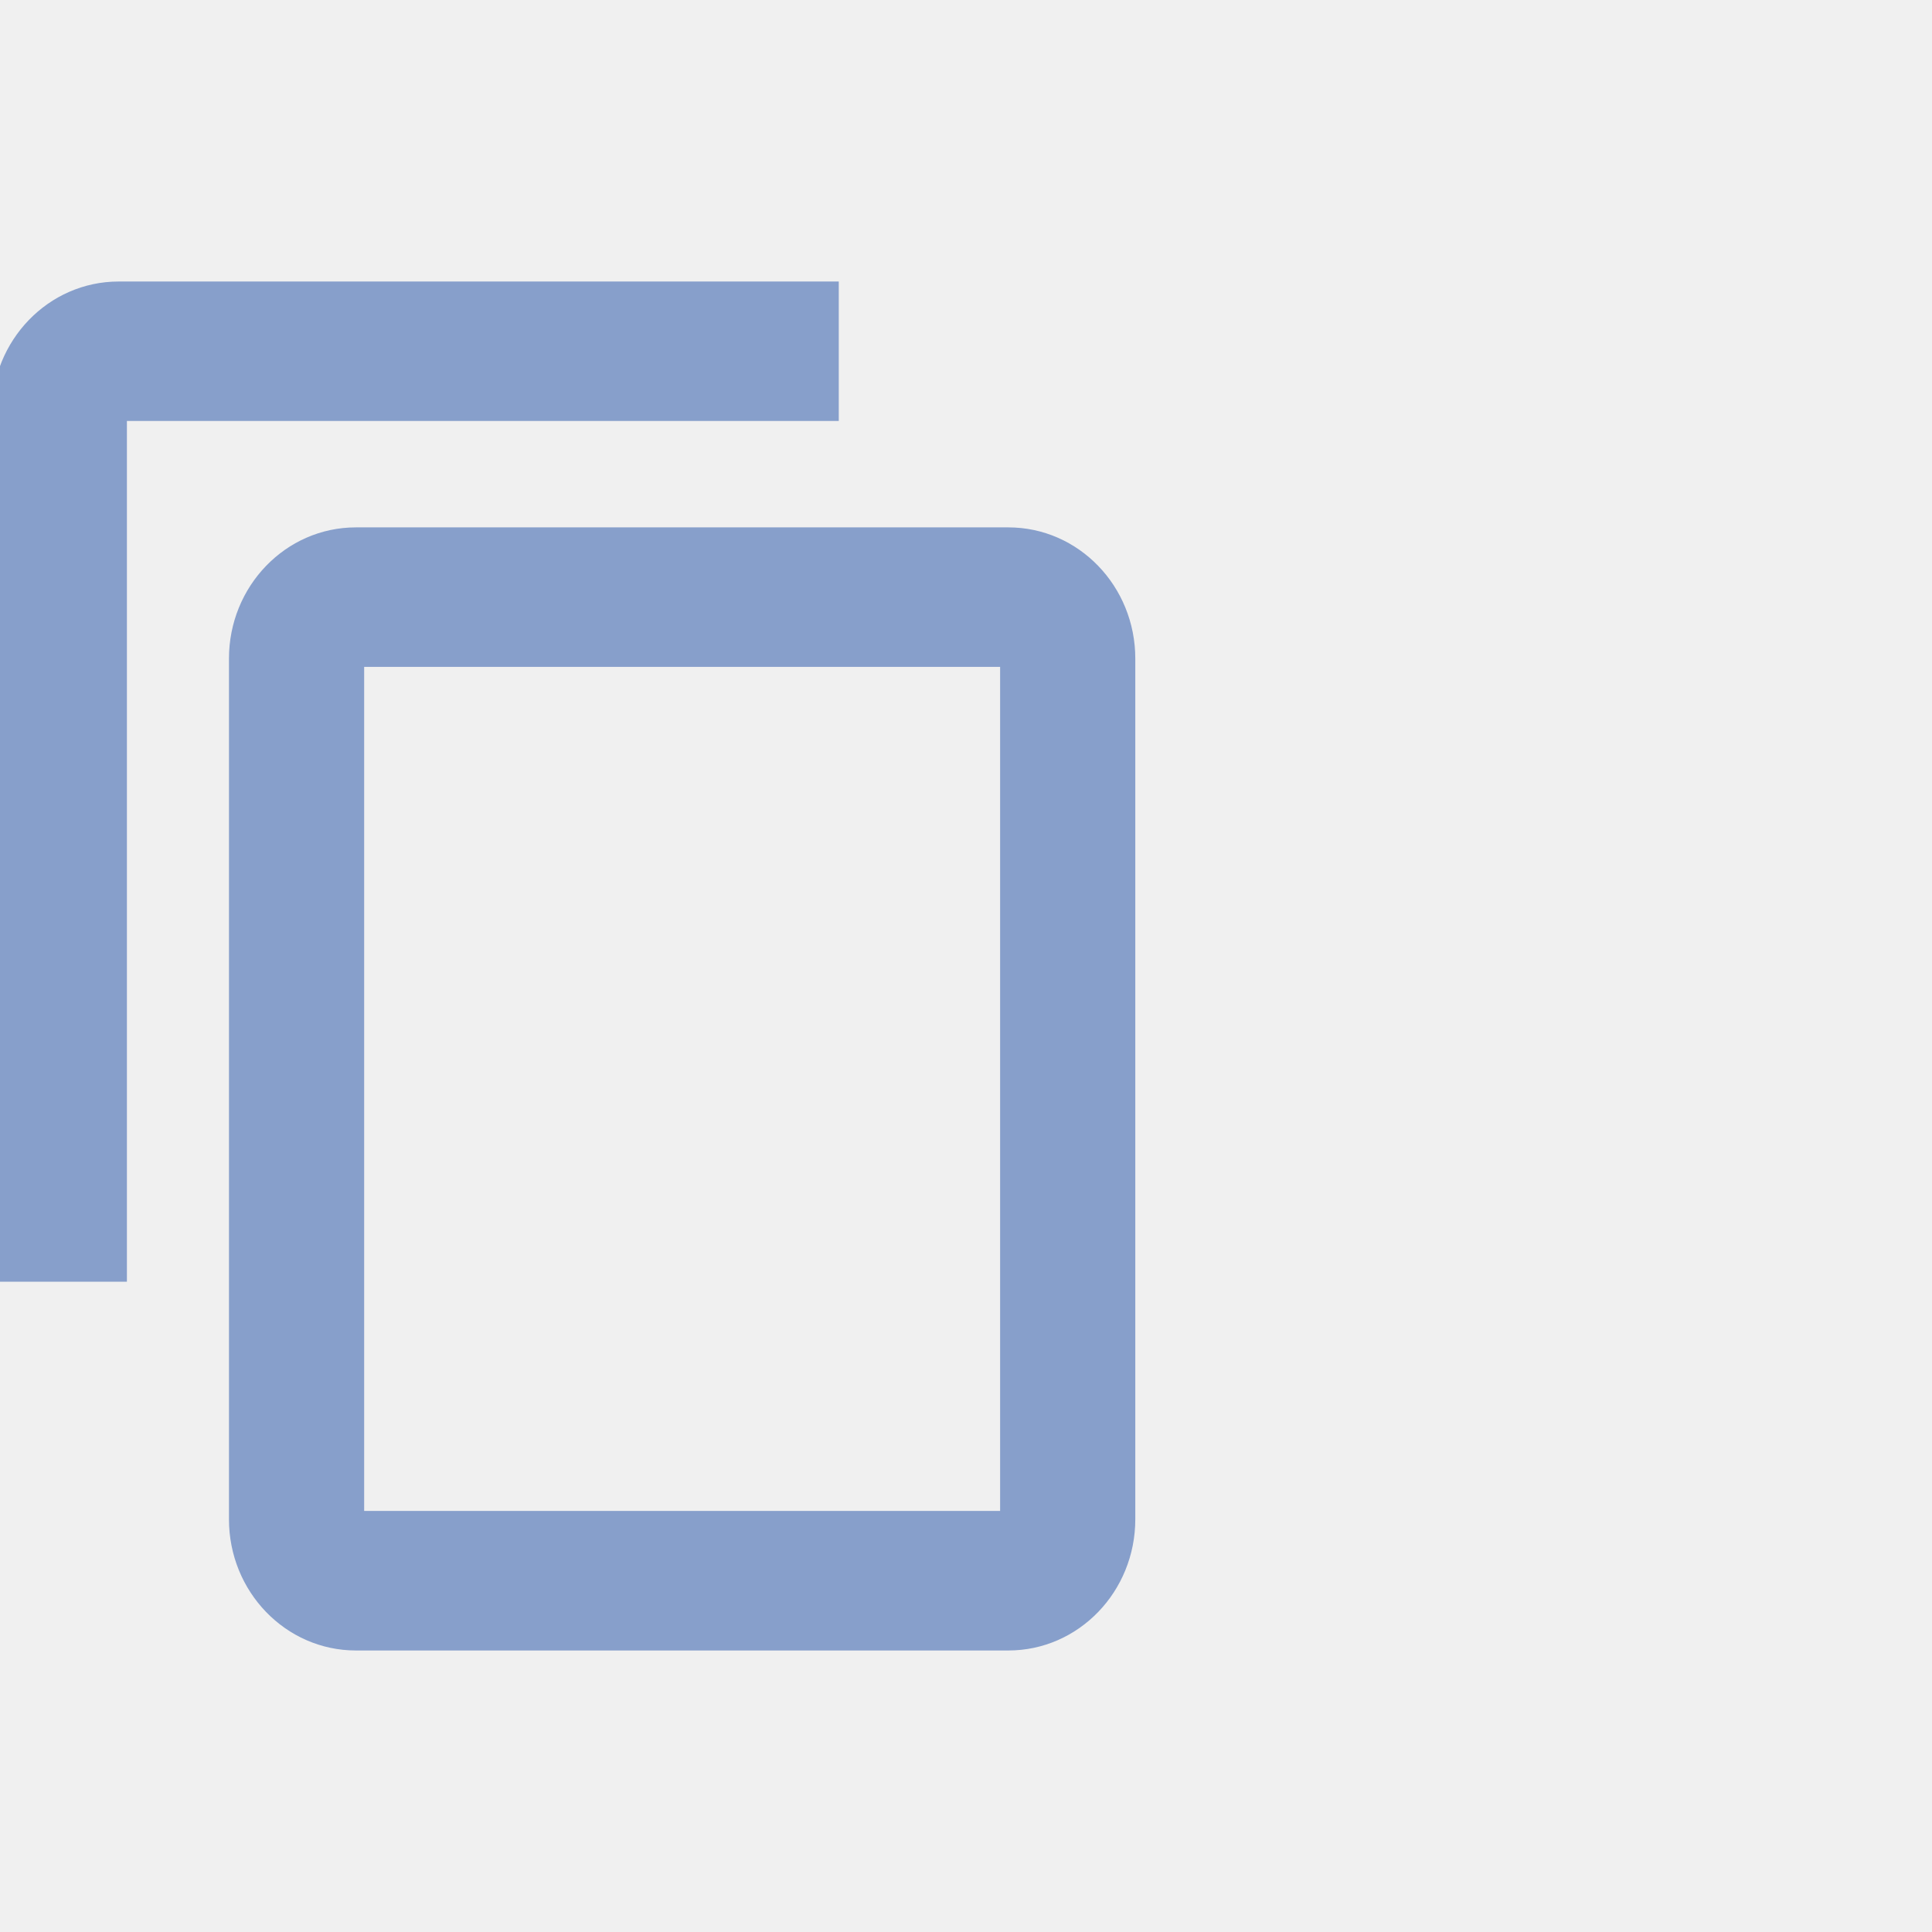
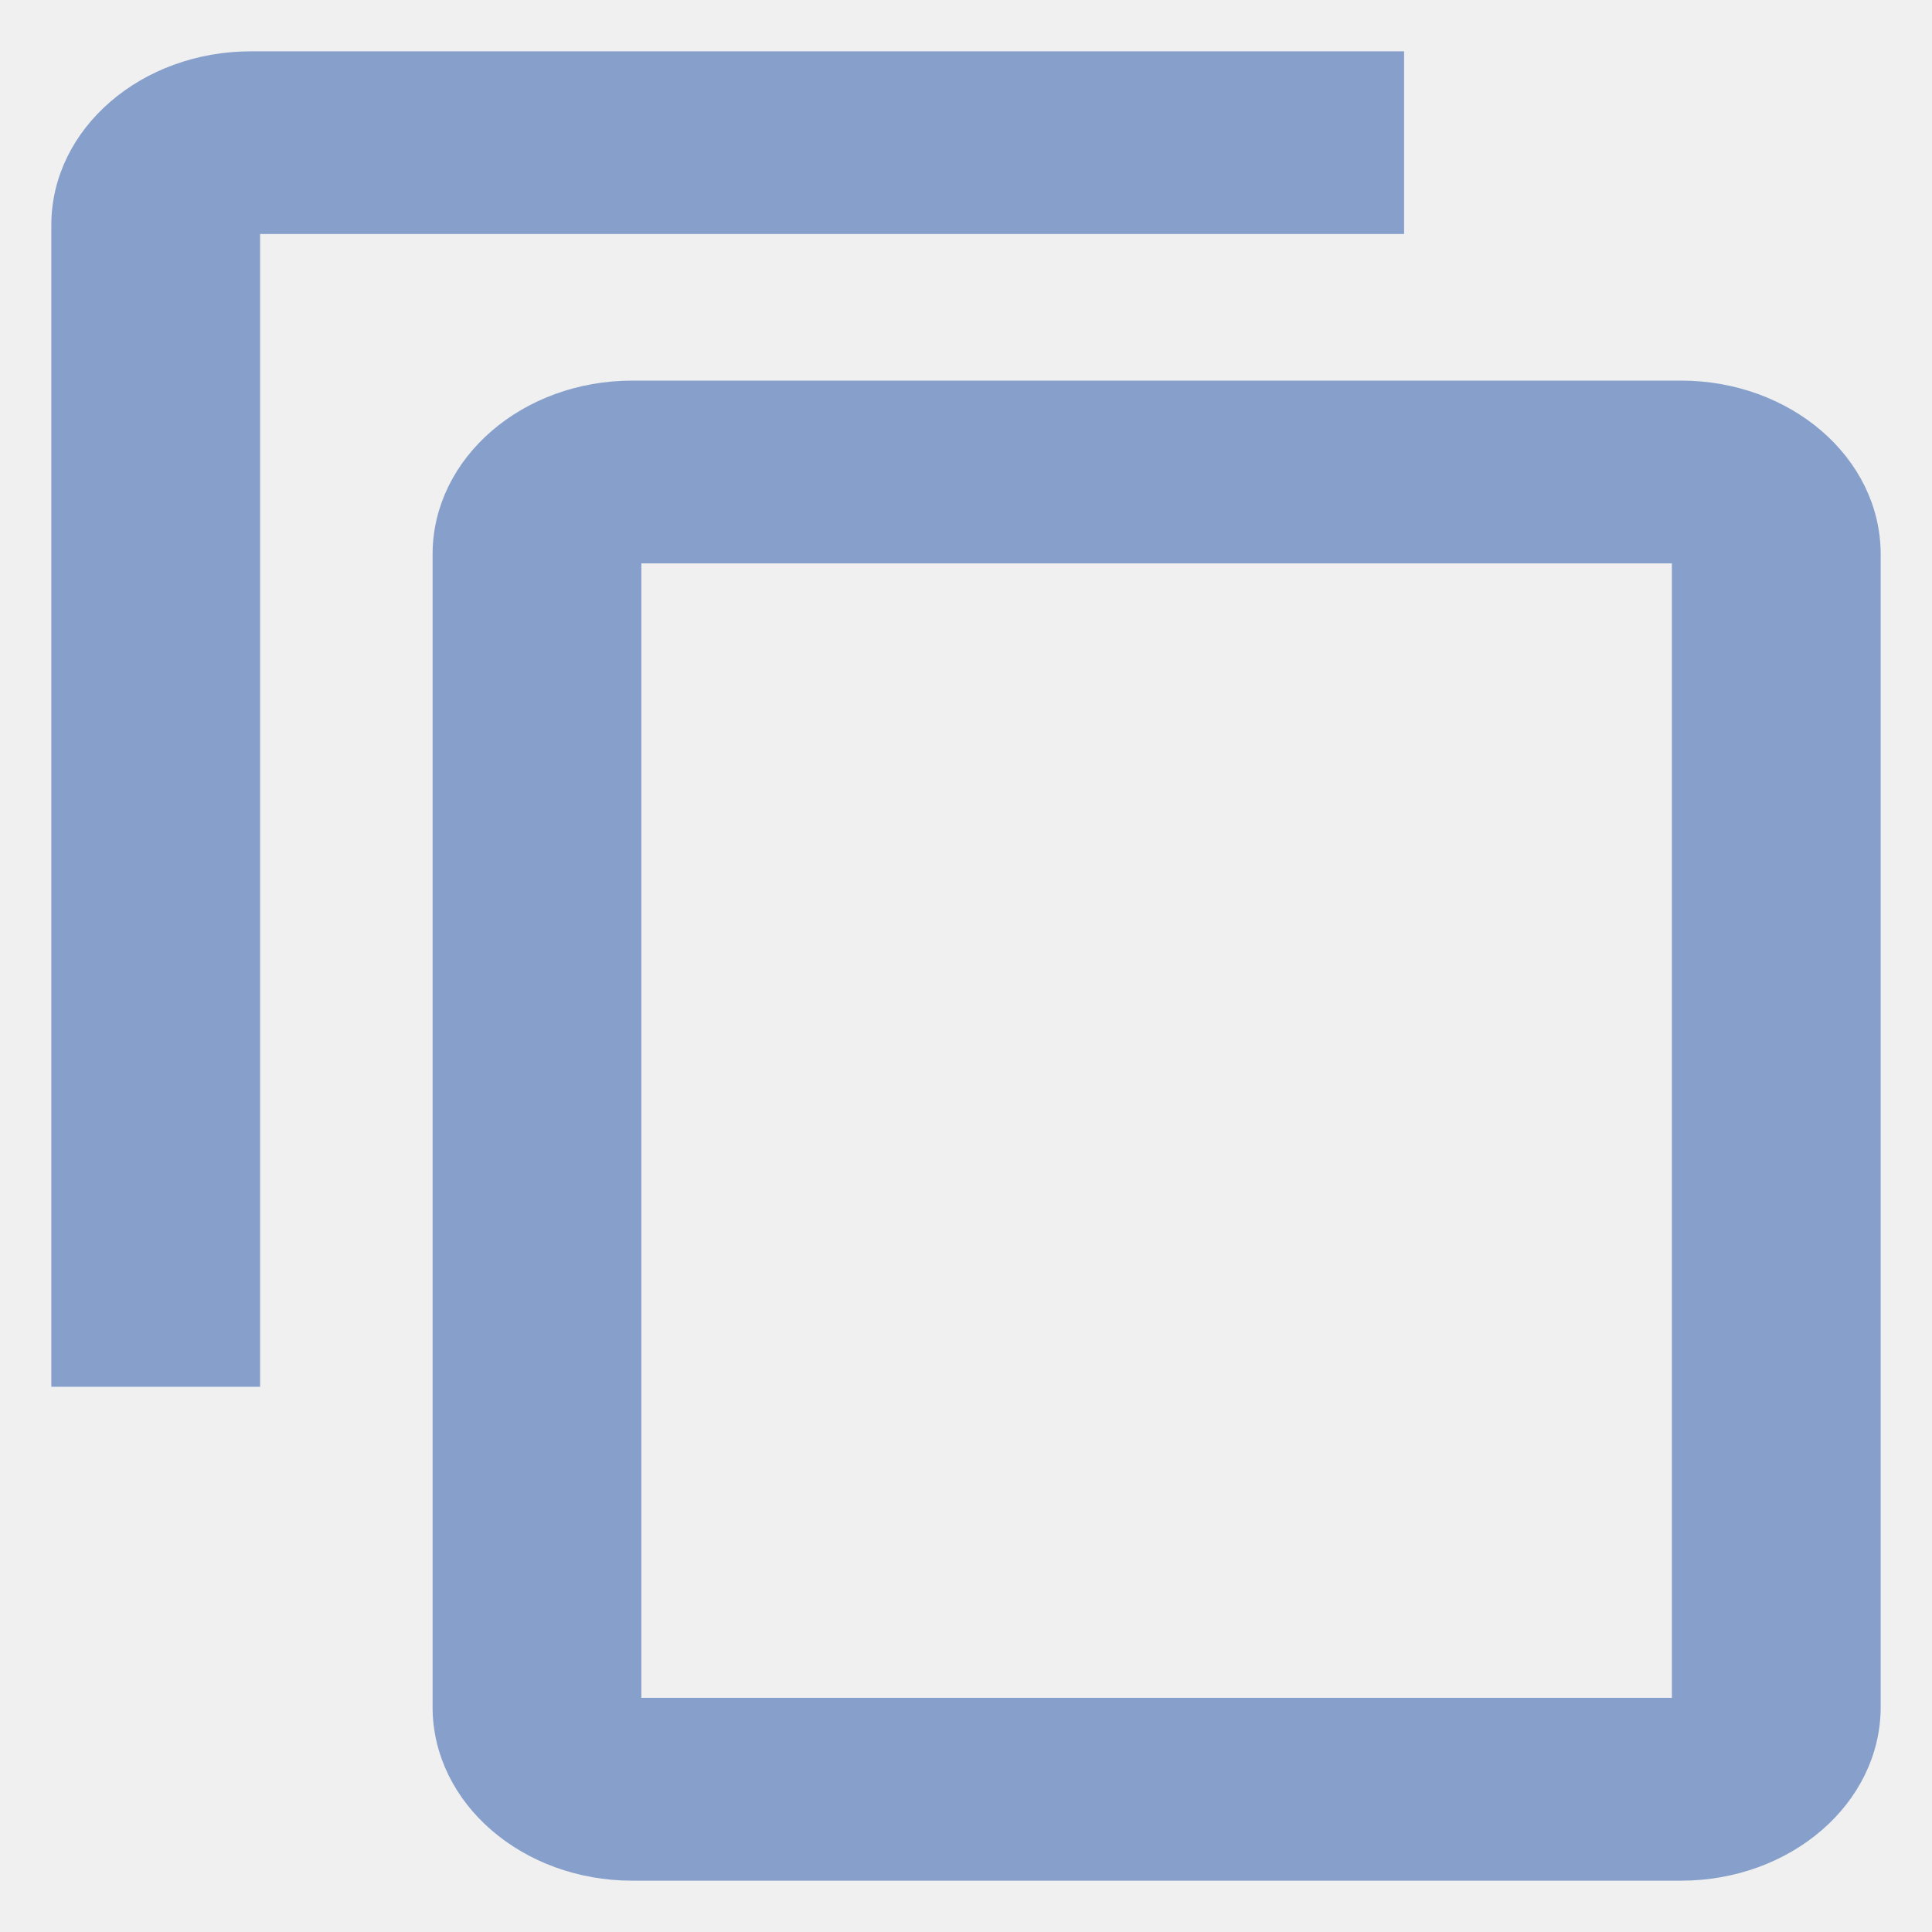
- <svg xmlns="http://www.w3.org/2000/svg" width="35" height="35" viewBox="0 0 35 35" fill="none">
-   <g clip-path="url(#clip0_64_32)">
-     <mask id="mask0_64_32" style="mask-type:luminance" maskUnits="userSpaceOnUse" x="0" y="0" width="35" height="35">
-       <path d="M0 0H35V35H0V0Z" fill="white" />
-     </mask>
-     <g mask="url(#mask0_64_32)">
-       <path d="M15.045 5.25H2.149C0.963 5.25 0 6.247 0 7.478V23.069H2.149V7.476H15.045V5.25ZM18.268 9.704H6.447C5.261 9.704 4.298 10.701 4.298 11.931V27.524C4.298 28.753 5.261 29.75 6.447 29.75H18.268C19.455 29.75 20.417 28.753 20.417 27.522V11.931C20.417 10.701 19.455 9.704 18.268 9.704ZM18.268 27.522H6.447V11.931H18.268V27.522Z" fill="#879FCB" stroke="#879FCB" stroke-width="0.3" />
-     </g>
-   </g>
-   <defs>
-     <clipPath id="clip0_64_32">
-       <rect width="35" height="35" fill="white" />
-     </clipPath>
-   </defs>
+ <svg xmlns="http://www.w3.org/2000/svg" width="32" height="32" viewBox="0 0 32 32" fill="none">
+   <path d="M23.106 1H4.158C2.414 1 1 2.221 1 3.728V22.819H4.158V3.726H23.106V1ZM27.842 6.454H10.473C8.729 6.454 7.315 7.675 7.315 9.181V28.274C7.315 29.779 8.729 31 10.473 31H27.842C29.586 31 31 29.779 31 28.272V9.181C31 7.675 29.586 6.454 27.842 6.454ZM27.842 28.272H10.473V9.181H27.842V28.272Z" fill="#879FCB" stroke="#879FCB" stroke-width="0.3" />
</svg>
